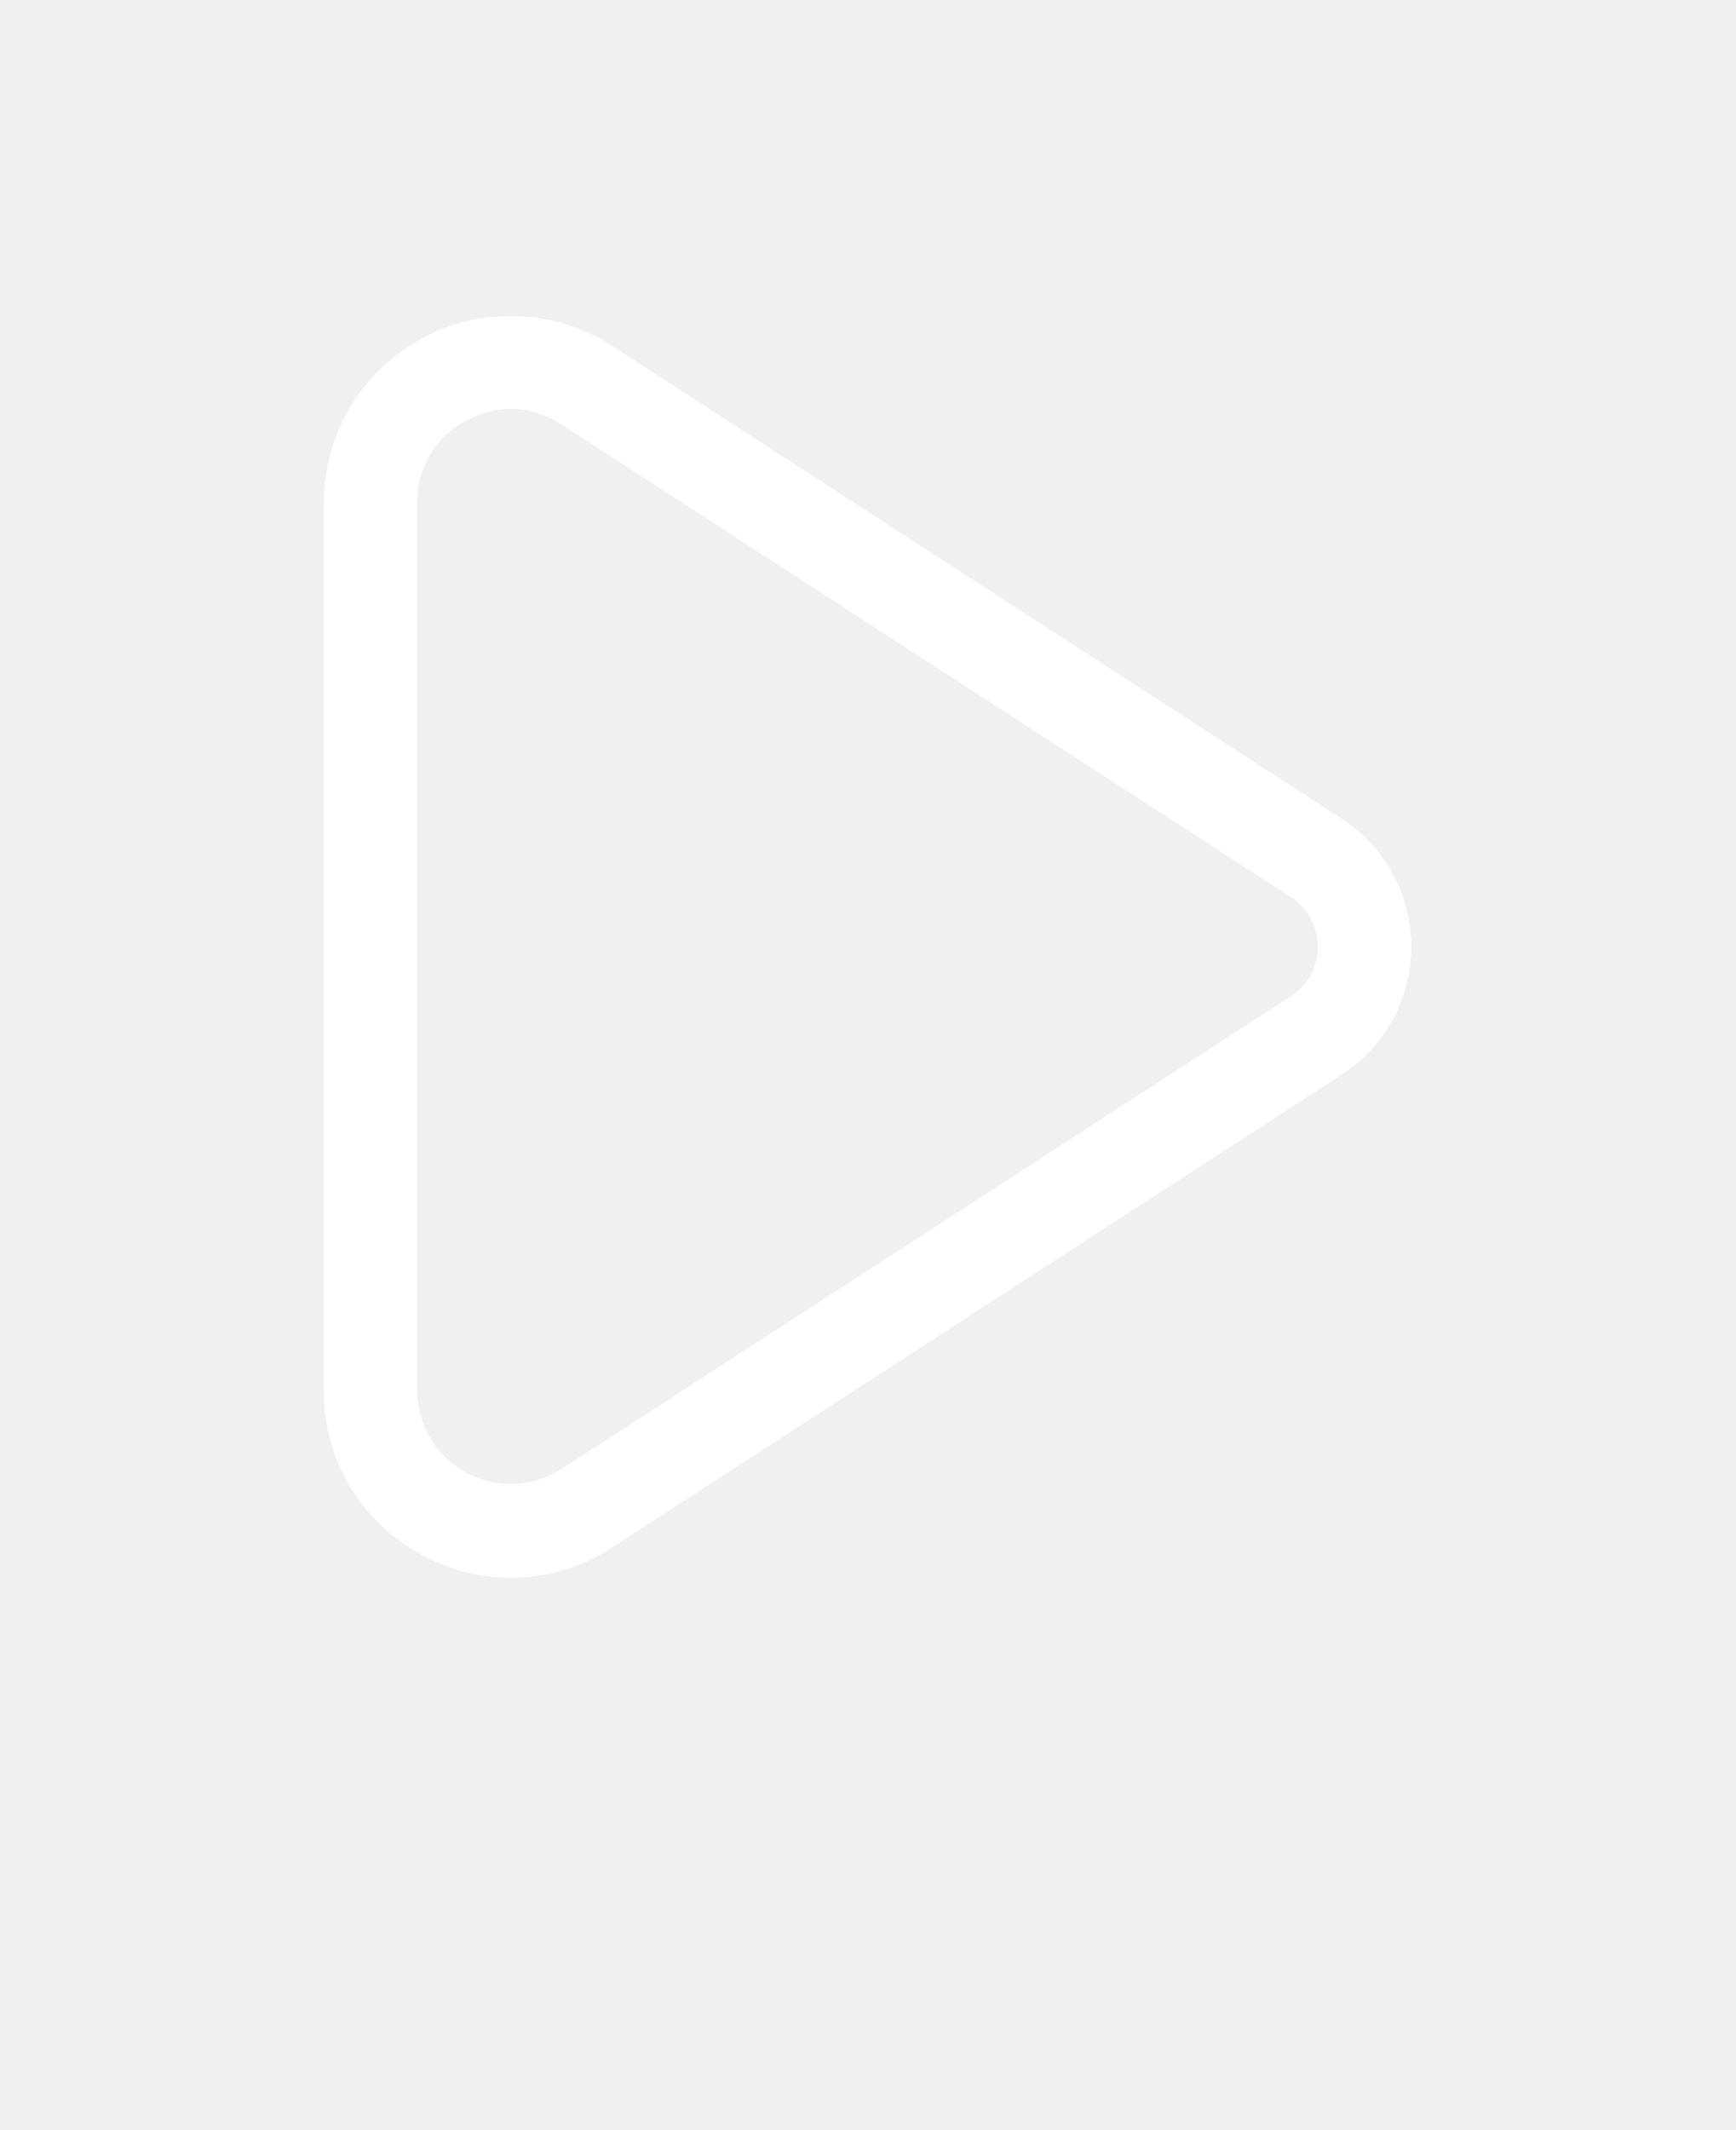
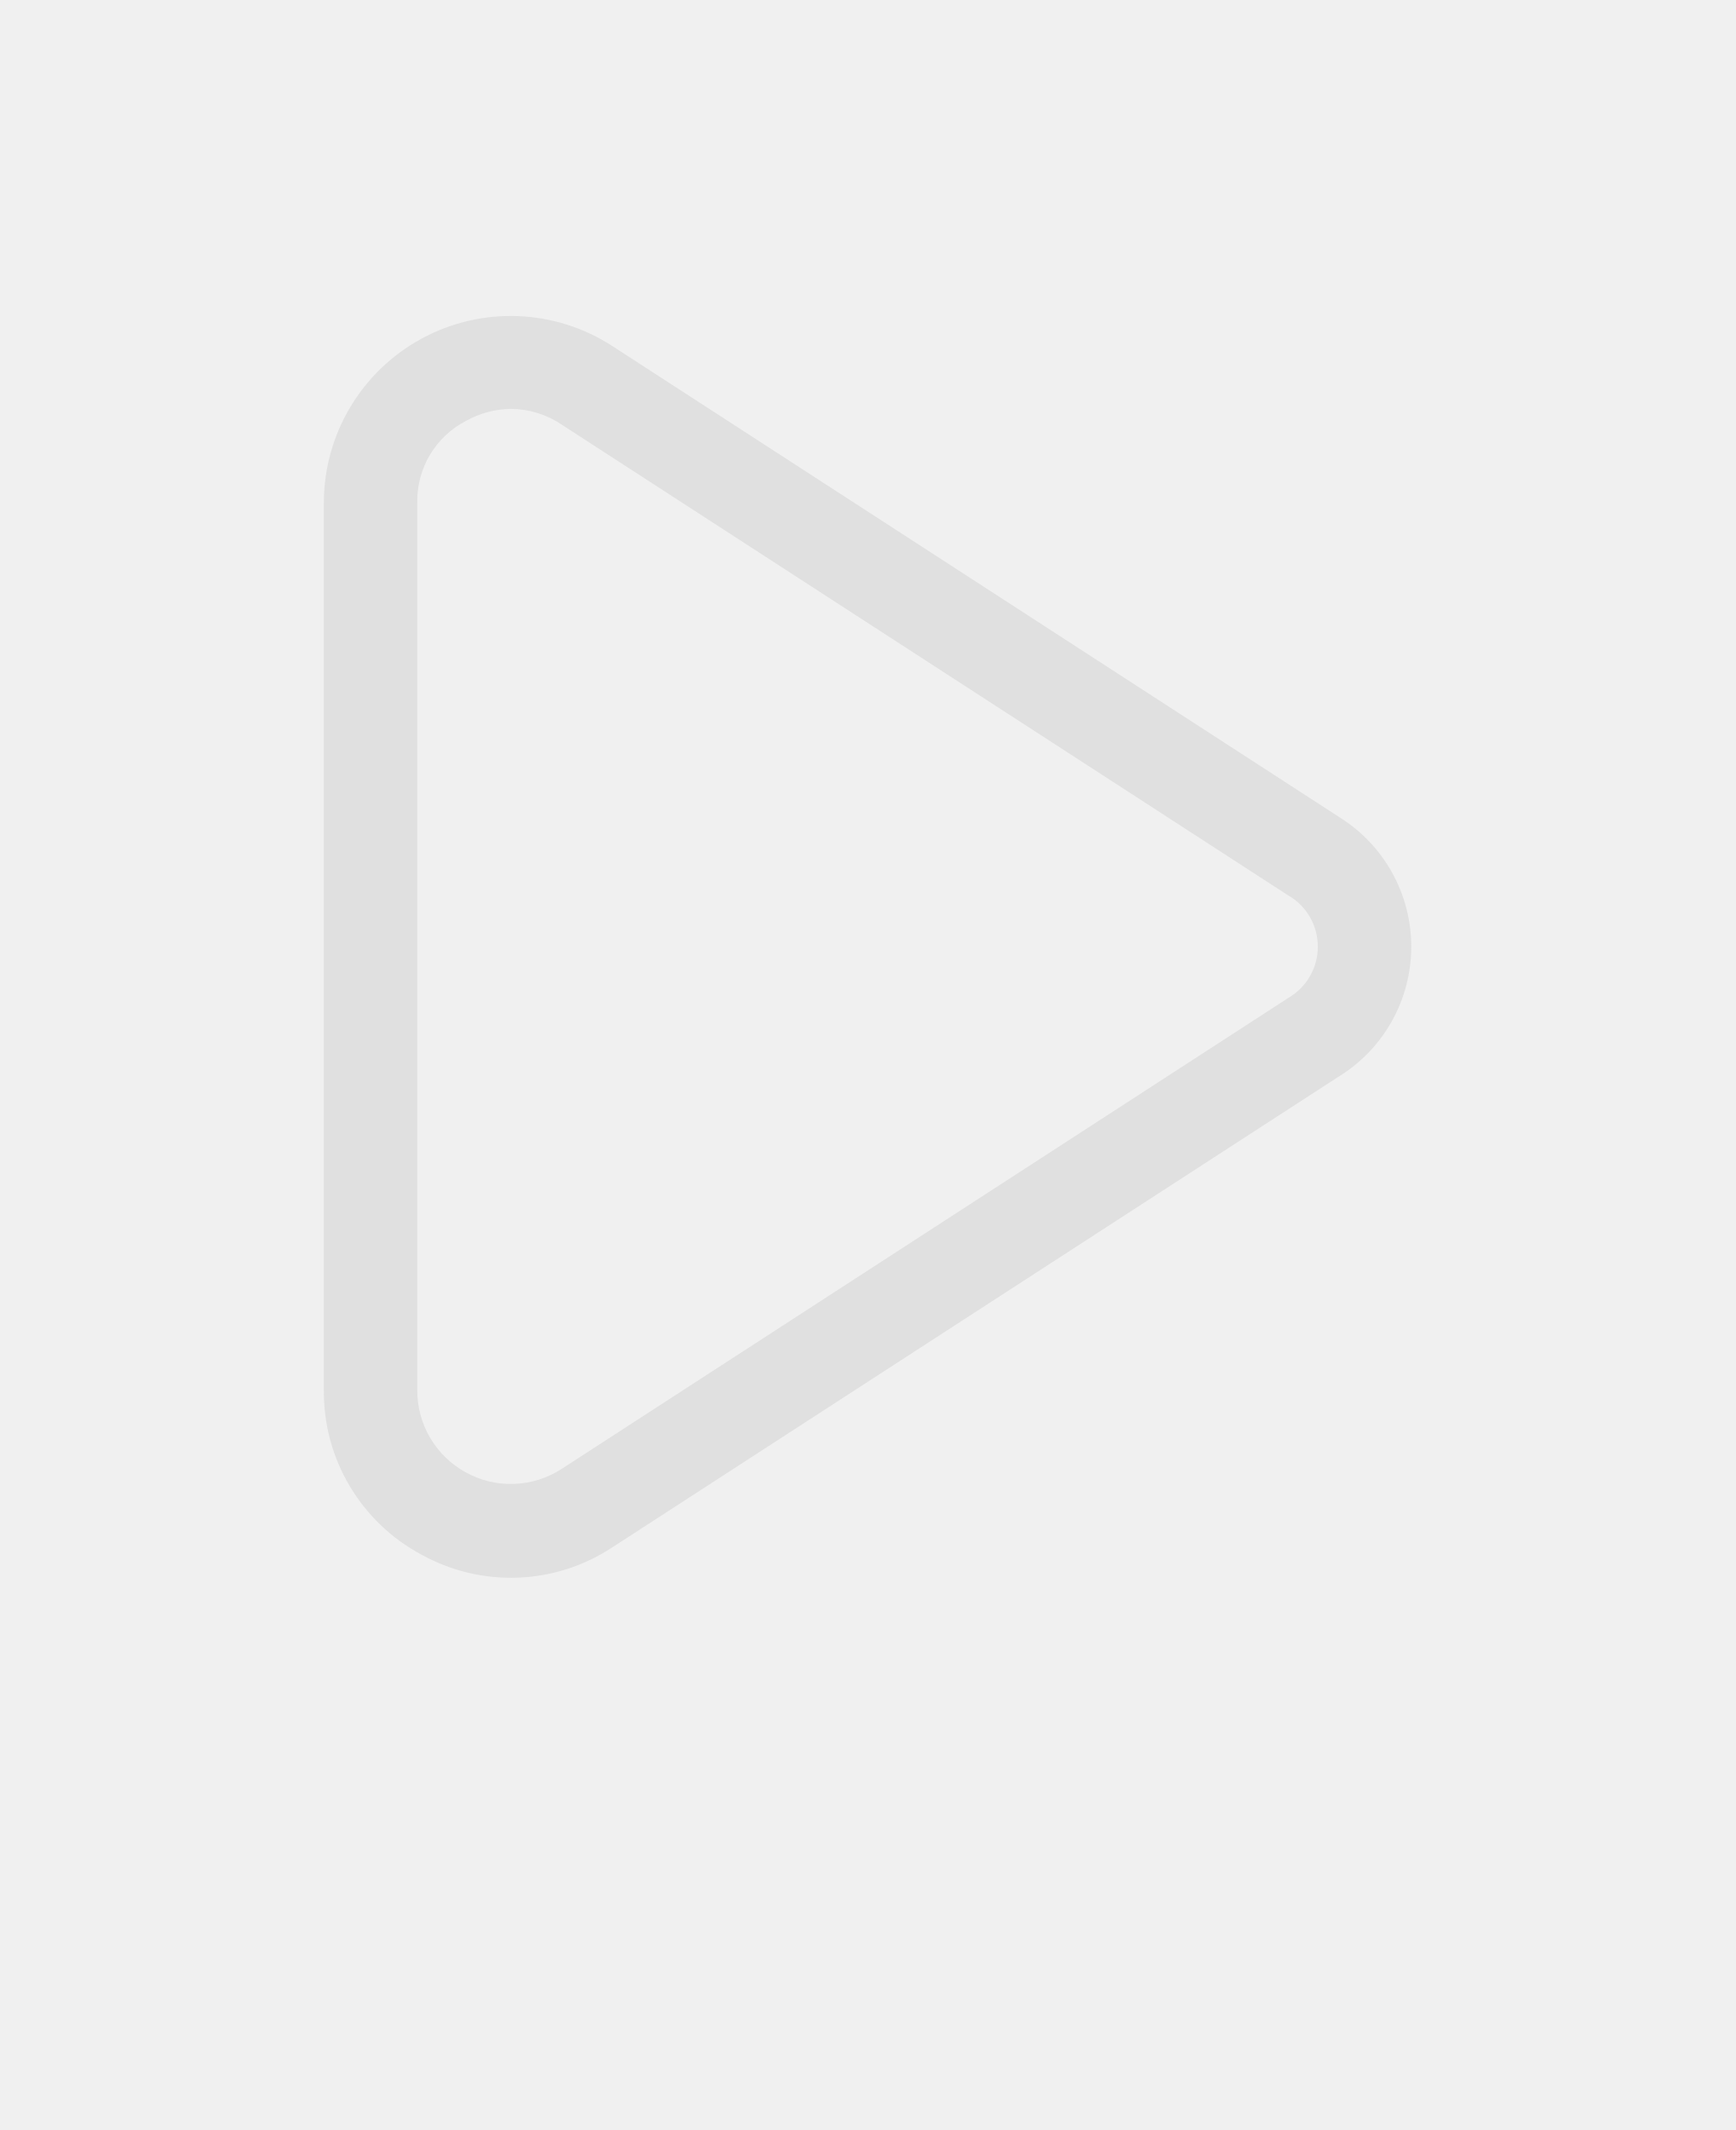
<svg xmlns="http://www.w3.org/2000/svg" version="1.1" viewBox="-5.0 -10.0 110.0 135.0">
-   <path fill="white" d="m79.867 41.766-46.047-29.832c-3.641-2.363-8.285-2.543-12.098-0.469-3.816 2.074-6.191 6.066-6.191 10.406v56.258c-0.035 4.348 2.352 8.359 6.191 10.406 3.805 2.109 8.469 1.93 12.098-0.465l46.047-29.836c2.859-1.758 4.598-4.875 4.598-8.234 0-3.356-1.738-6.473-4.598-8.23zm-3.223 11.5-46.043 29.836c-1.824 1.18-4.144 1.27-6.051 0.23-1.91-1.035-3.098-3.031-3.098-5.203v-56.258c-0.047-2.18 1.156-4.199 3.098-5.199 0.871-0.488 1.852-0.746 2.848-0.758 1.141 0.012 2.254 0.355 3.199 0.992l46.047 29.832c1.176 0.664 1.898 1.91 1.898 3.262s-0.723 2.598-1.898 3.262z" />
+   <path fill="#e0e0e0" d="m79.867 41.766-46.047-29.832c-3.641-2.363-8.285-2.543-12.098-0.469-3.816 2.074-6.191 6.066-6.191 10.406v56.258c-0.035 4.348 2.352 8.359 6.191 10.406 3.805 2.109 8.469 1.93 12.098-0.465l46.047-29.836c2.859-1.758 4.598-4.875 4.598-8.234 0-3.356-1.738-6.473-4.598-8.23zm-3.223 11.5-46.043 29.836c-1.824 1.18-4.144 1.27-6.051 0.23-1.91-1.035-3.098-3.031-3.098-5.203v-56.258c-0.047-2.18 1.156-4.199 3.098-5.199 0.871-0.488 1.852-0.746 2.848-0.758 1.141 0.012 2.254 0.355 3.199 0.992l46.047 29.832c1.176 0.664 1.898 1.91 1.898 3.262s-0.723 2.598-1.898 3.262z" />
</svg>
